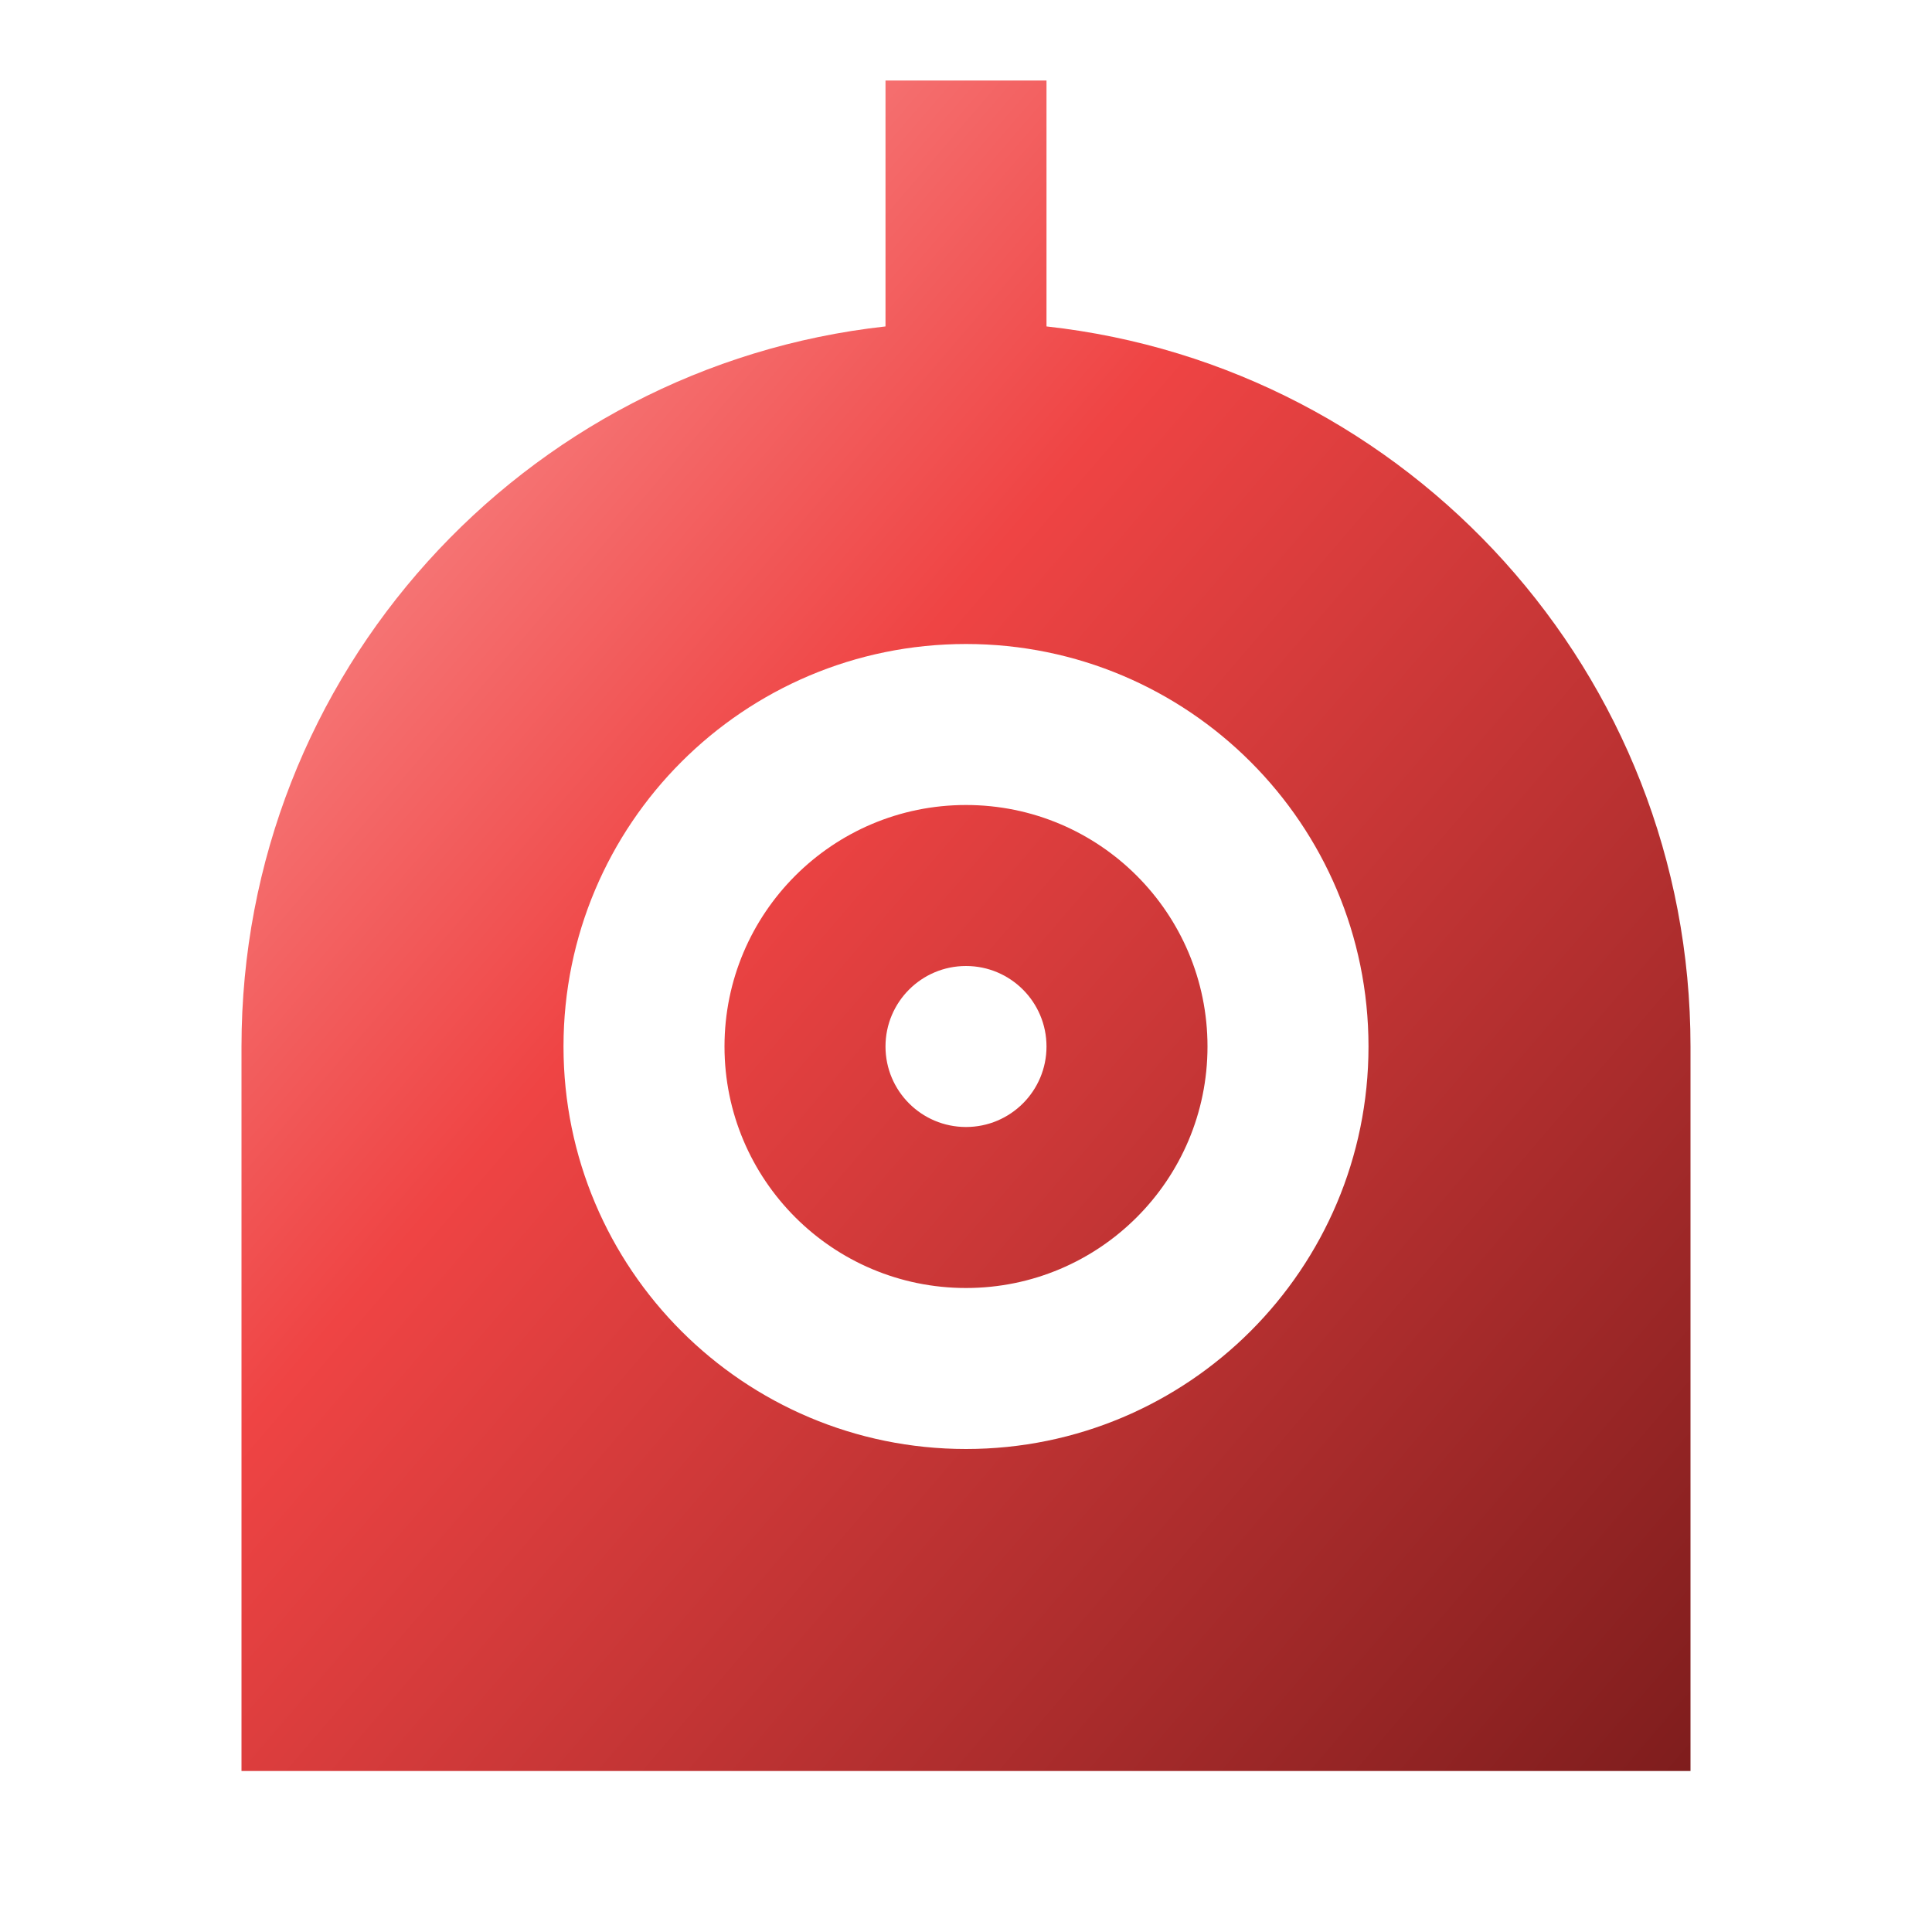
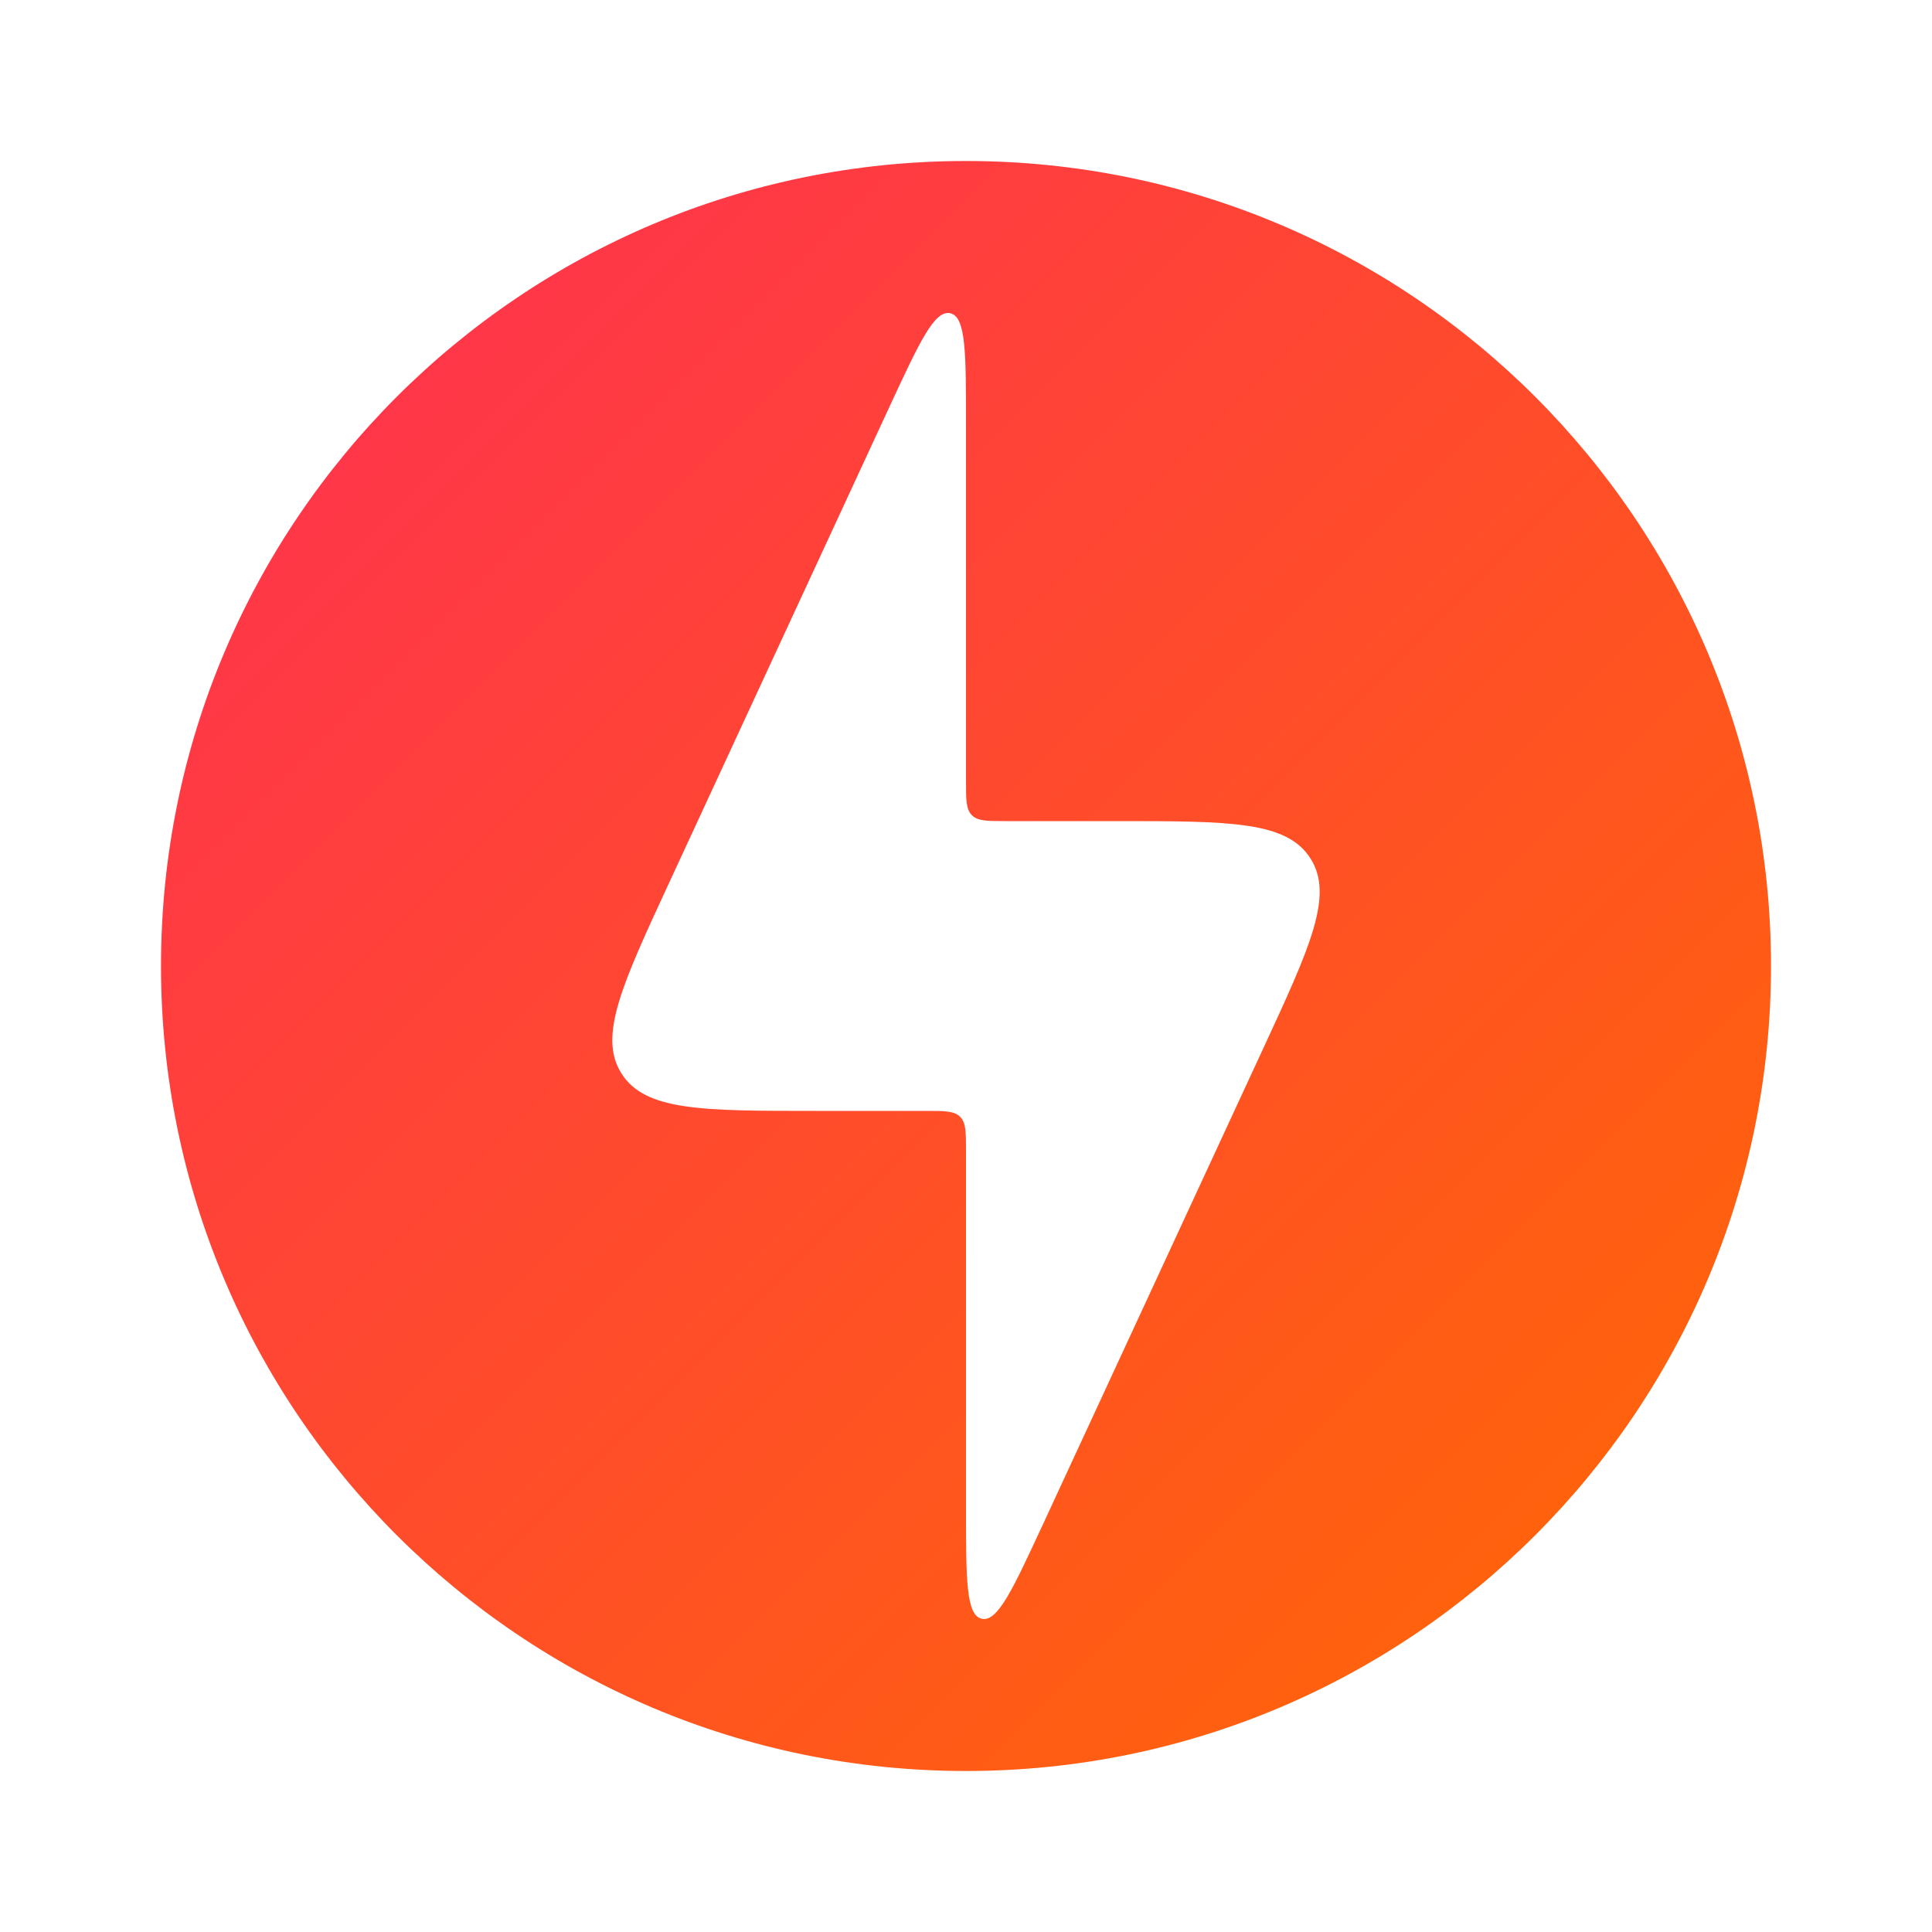
- <svg xmlns="http://www.w3.org/2000/svg" width="800px" height="800px" viewBox="0 0 24 24">
+ <svg xmlns="http://www.w3.org/2000/svg" viewBox="0 0 24 24" fill="none">
  <defs>
-     <linearGradient id="linearGradient" x1="0%" y1="0%" x2="100%" y2="100%">
-       <stop offset="0%" stop-color="#FCA5A5" />
-       <stop offset="40%" stop-color="#EF4444" />
-       <stop offset="100%" stop-color="#7F1D1D" />
+     <linearGradient id="serverGradient" x1="0%" y1="0%" x2="100%" y2="100%">
+       <stop offset="0%" stop-color="#FF2D55" />
+       <stop offset="100%" stop-color="#FF6B00" />
    </linearGradient>
  </defs>
-   <g>
-     <path fill="url(#linearGradient)" d="M13 4.055c4.5.497 8 4.312 8 8.945v9H3v-9c0-4.633 3.5-8.448 8-8.945V1h2v3.055zM12 18a5 5 0 1 0 0-10 5 5 0 0 0 0 10zm0-2a3 3 0 1 1 0-6 3 3 0 0 1 0 6zm0-2a1 1 0 1 0 0-2 1 1 0 0 0 0 2z" />
-   </g>
+   <path fill="url(#serverGradient)" fill-rule="evenodd" clip-rule="evenodd" d="M12 22C17.523 22 22 17.523 22 12C22 6.477 17.523 2 12 2C6.477 2 2 6.477 2 12C2 17.523 6.477 22 12 22ZM10.13 13.8H11.5C11.736 13.8 11.854 13.8 11.927 13.873C12 13.946 12 14.064 12 14.3V18.73C12 19.62 12 20.066 12.196 20.109C12.393 20.152 12.579 19.748 12.954 18.94L15.685 13.04C16.277 11.762 16.573 11.123 16.278 10.662C15.983 10.2 15.279 10.2 13.87 10.2H12.5C12.264 10.2 12.146 10.2 12.073 10.127C12 10.054 12 9.936 12 9.7V5.27C12 4.379 12 3.934 11.804 3.891C11.607 3.848 11.421 4.252 11.046 5.06L8.315 10.96C7.723 12.238 7.427 12.877 7.722 13.338C8.017 13.8 8.721 13.8 10.13 13.8Z" />
</svg>
